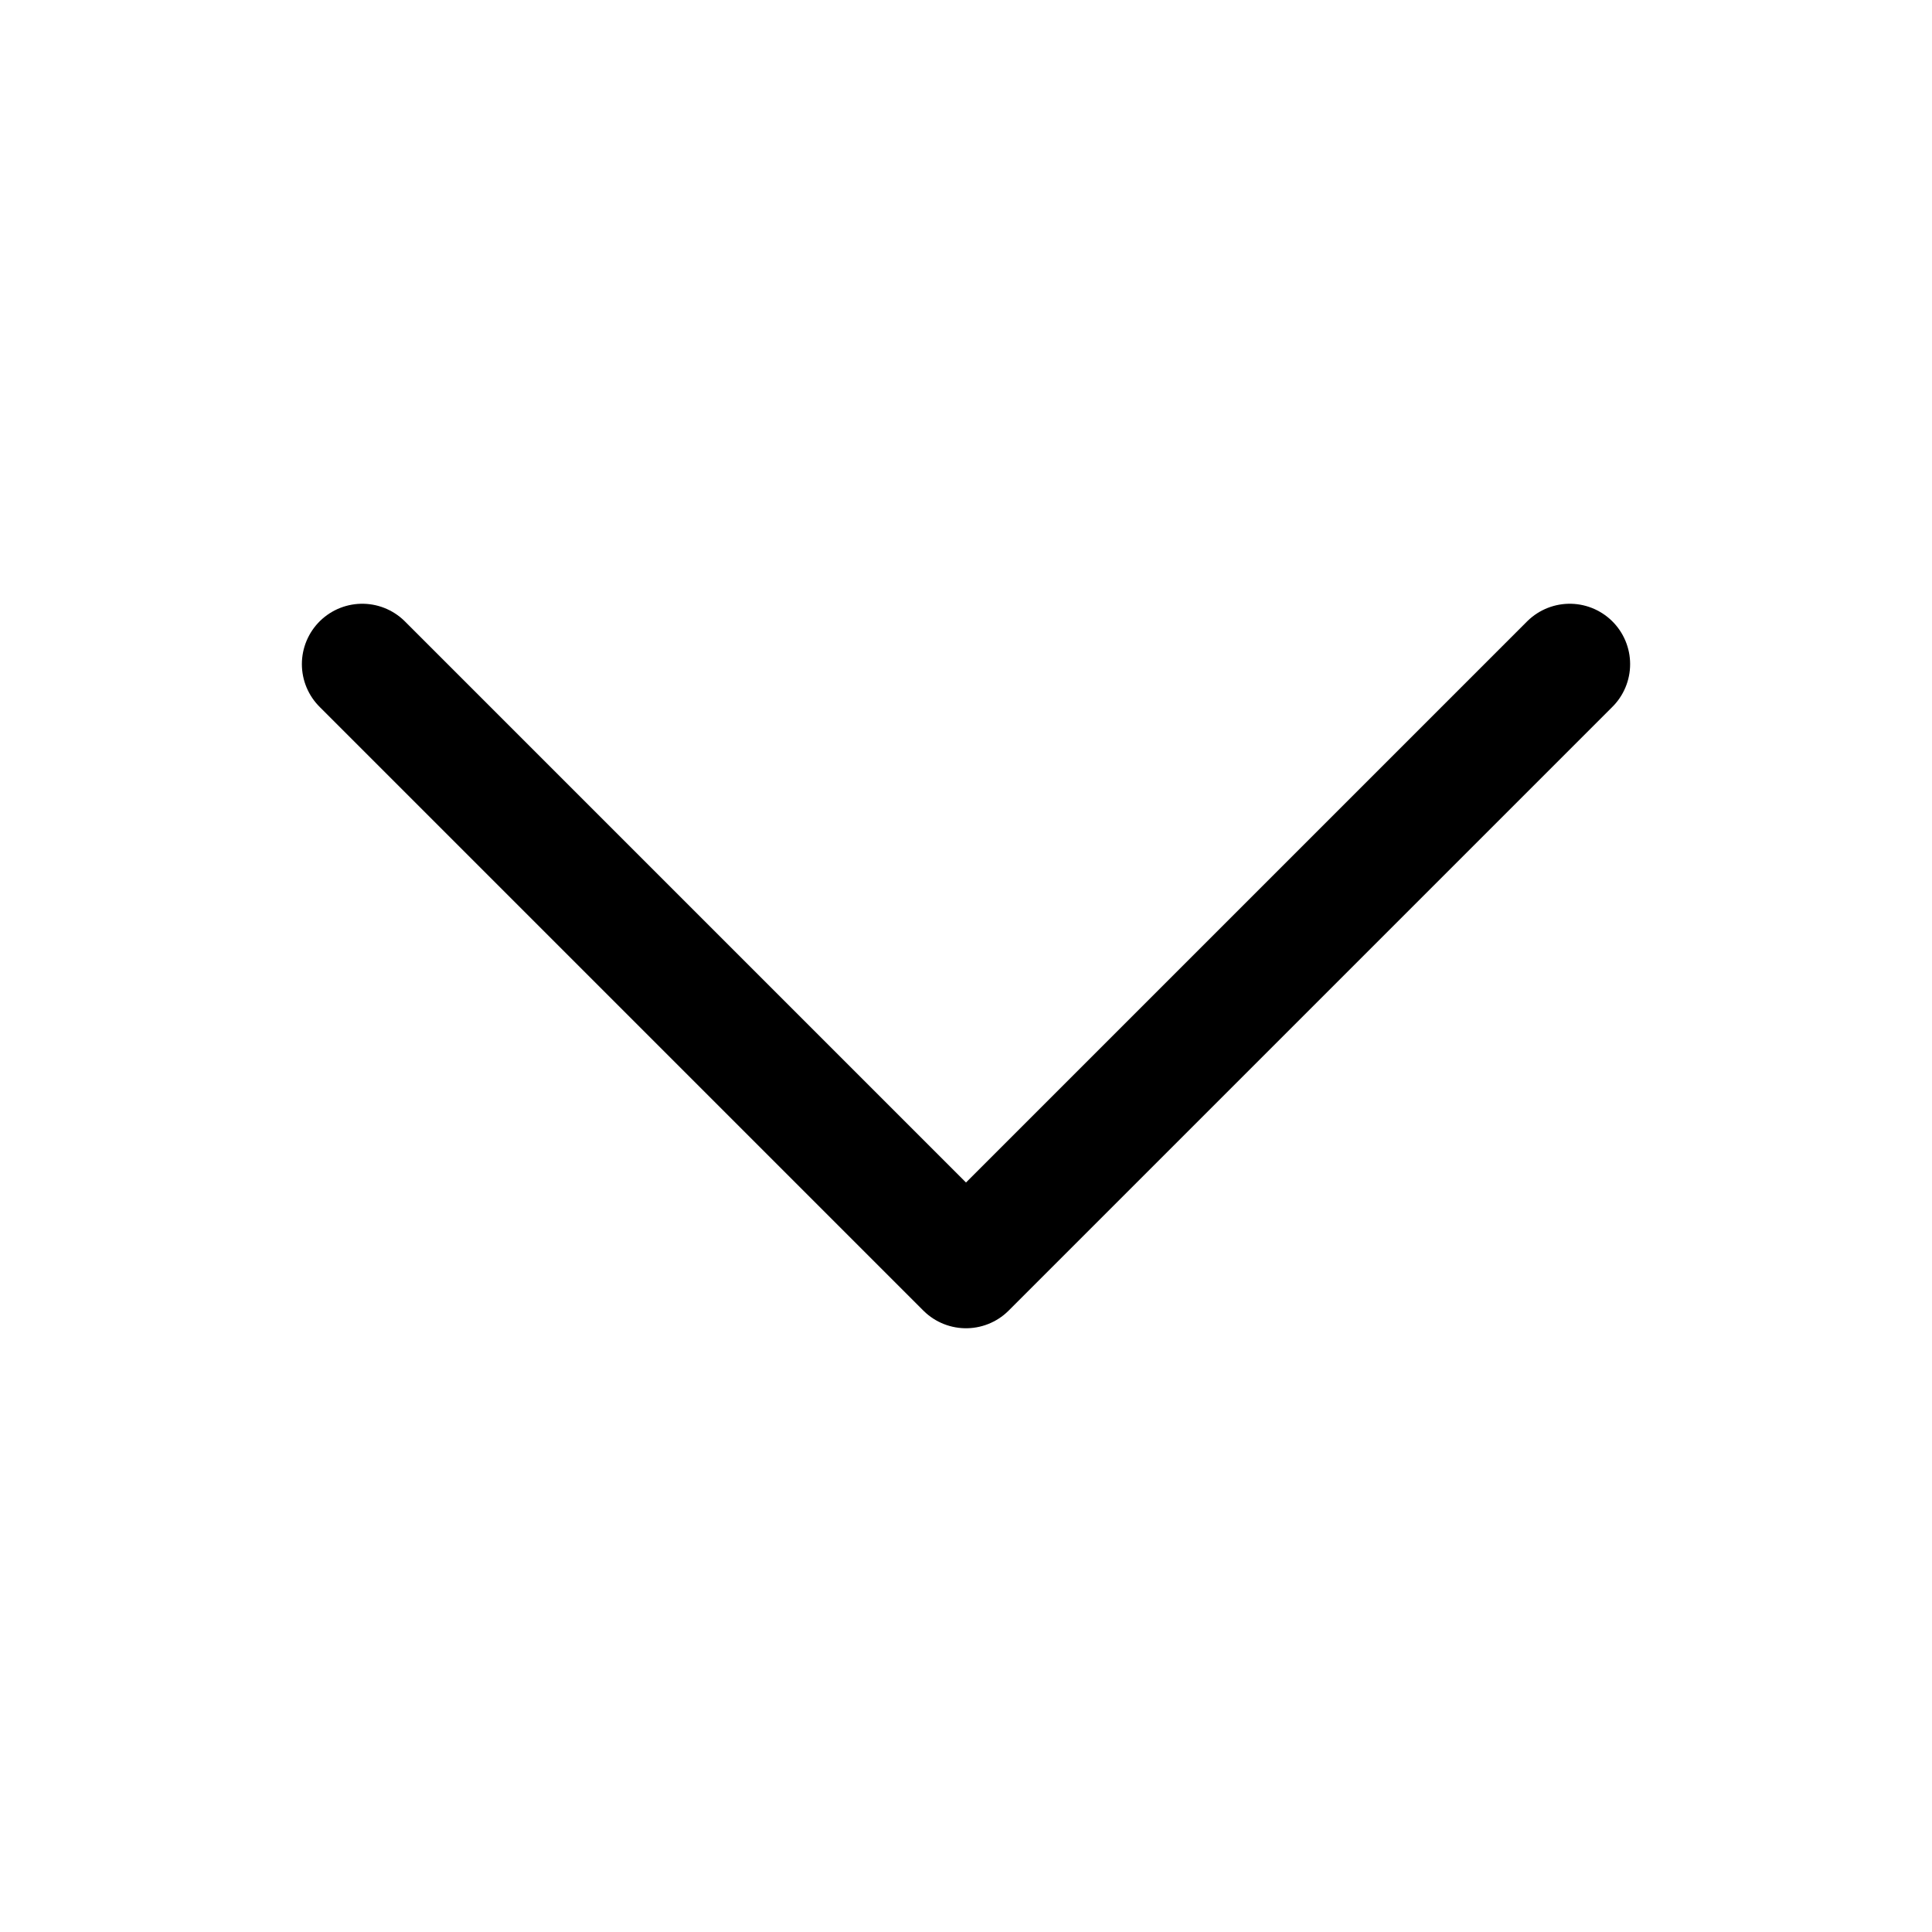
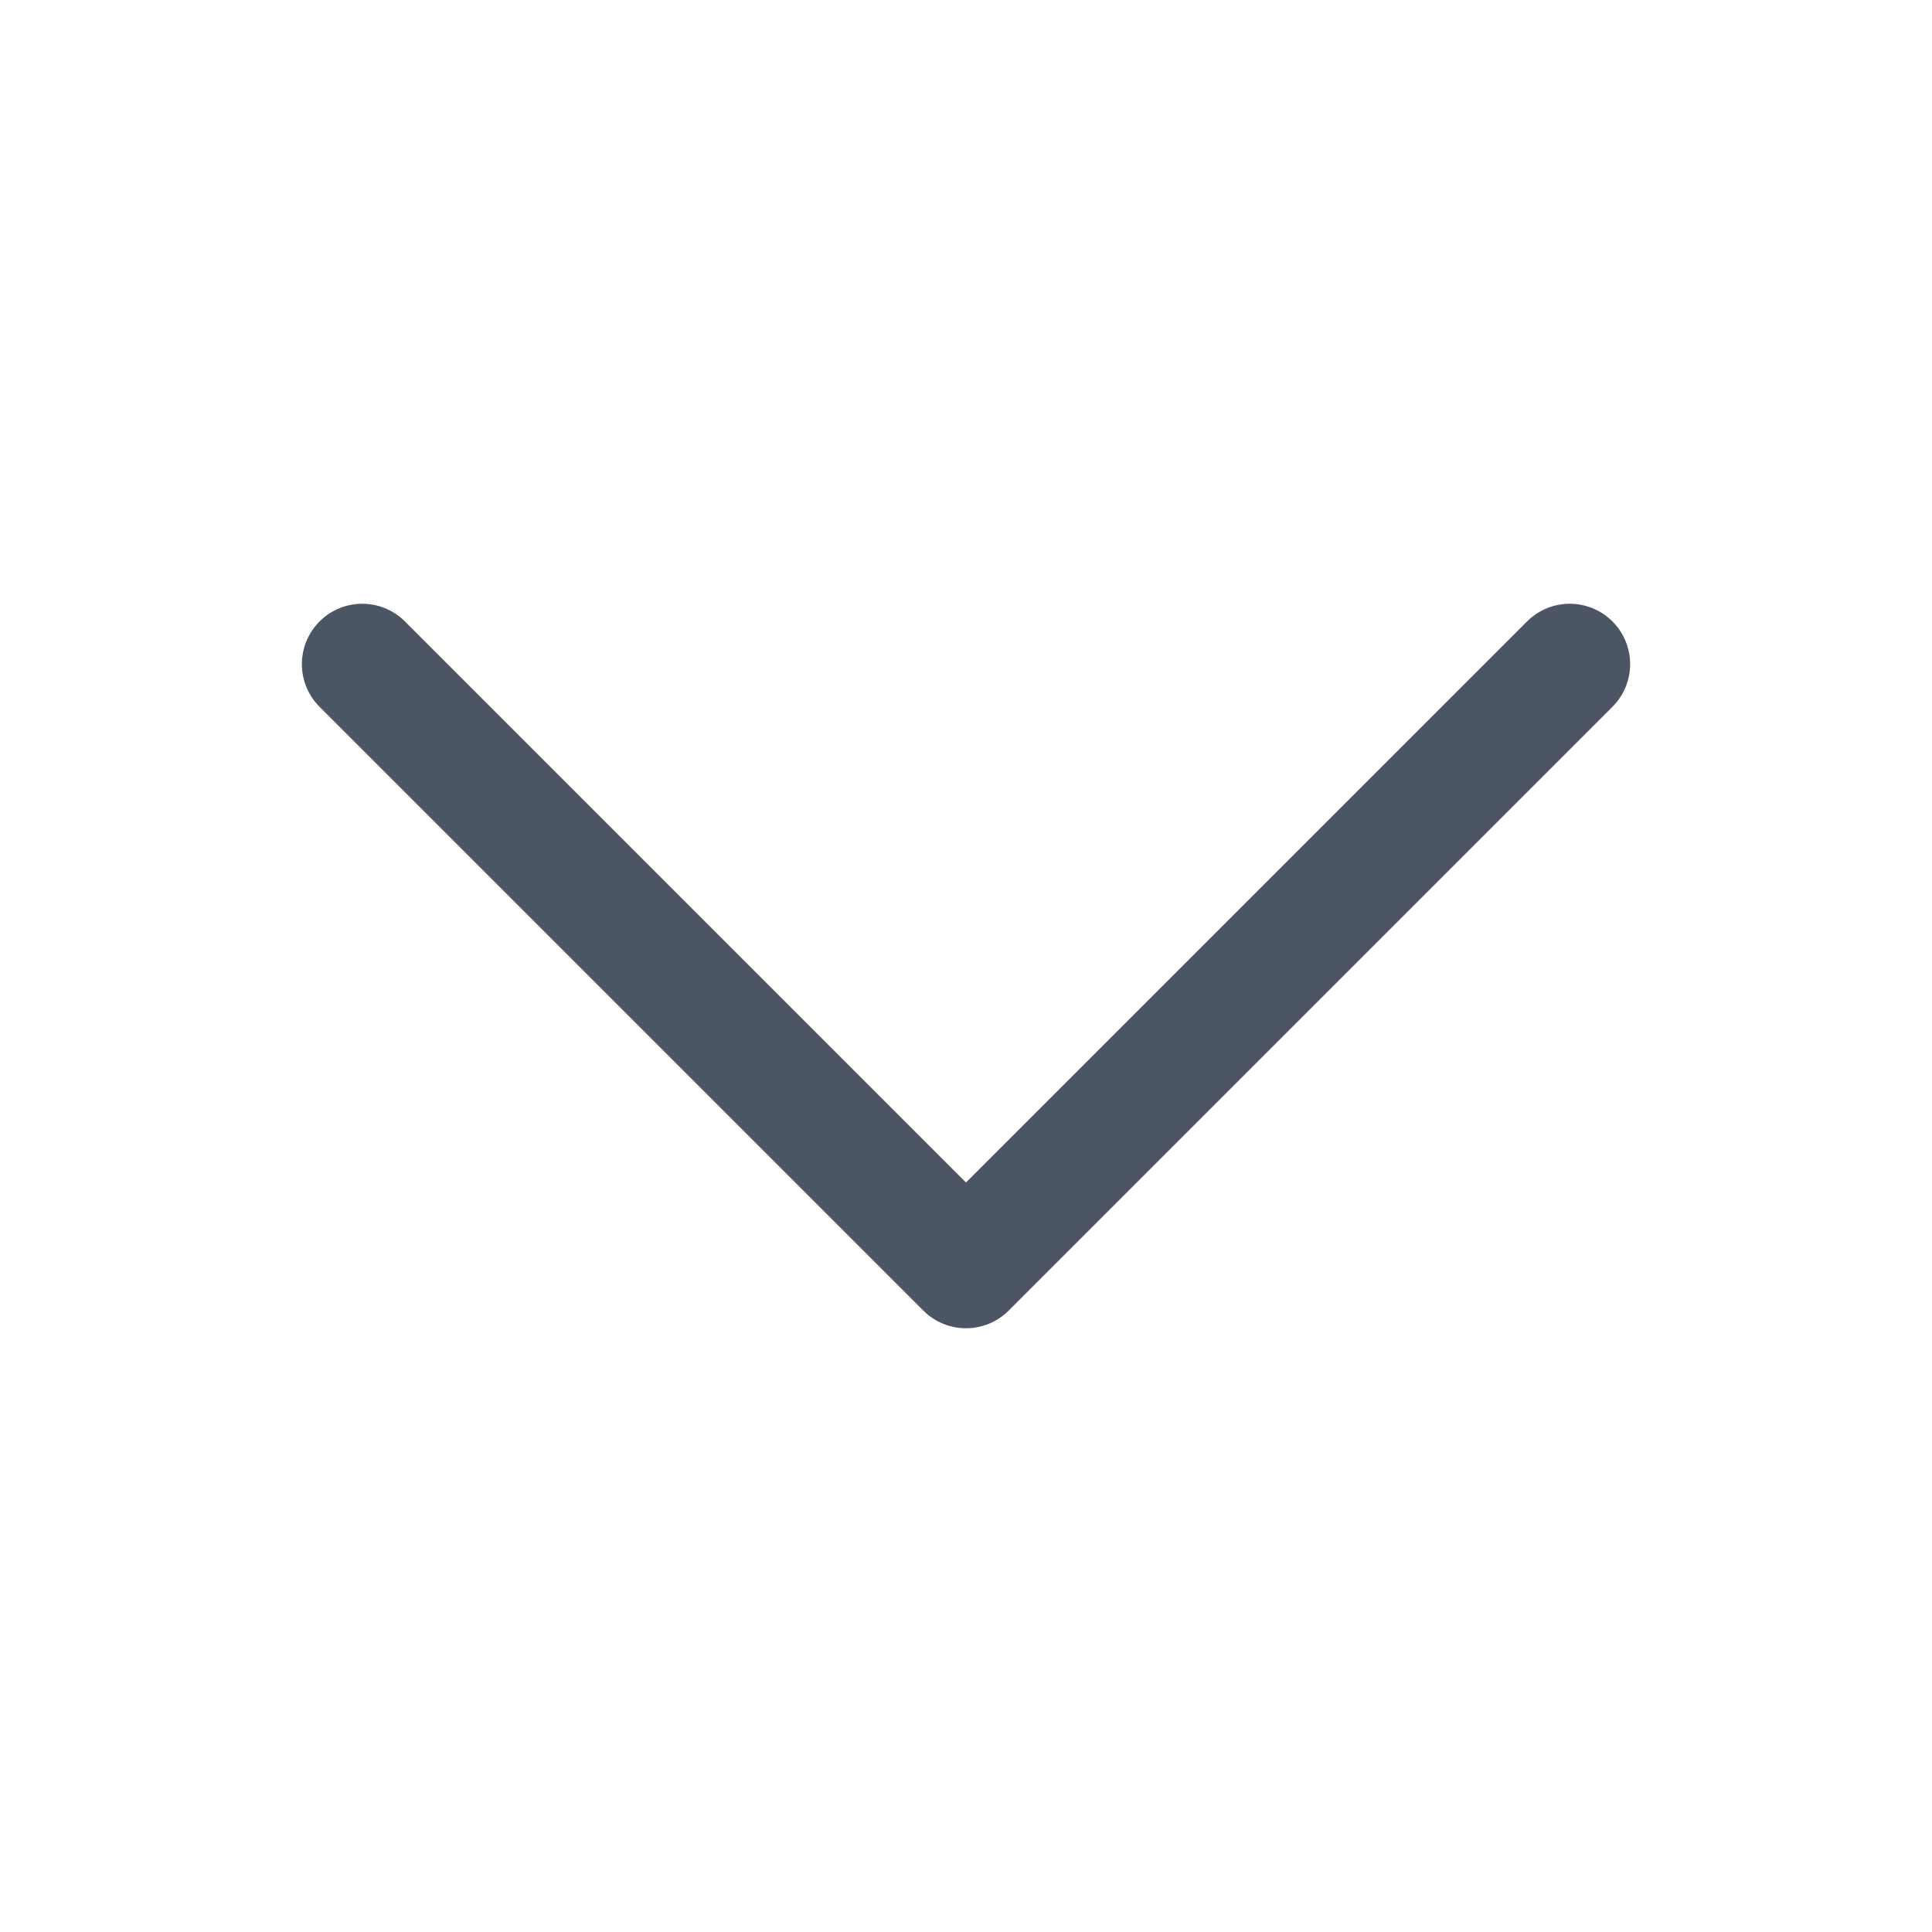
- <svg xmlns="http://www.w3.org/2000/svg" fill="none" viewBox="0 0 24 24" stroke-width="1.5" stroke="currentColor" class="size-6">
+ <svg xmlns="http://www.w3.org/2000/svg" fill="none" viewBox="0 0 24 24" stroke-width="1.5" stroke="#4b5563" class="size-6">
  <path stroke-linecap="round" stroke-linejoin="round" d="m19.5 8.25-7.5 7.5-7.5-7.5" />
</svg>
